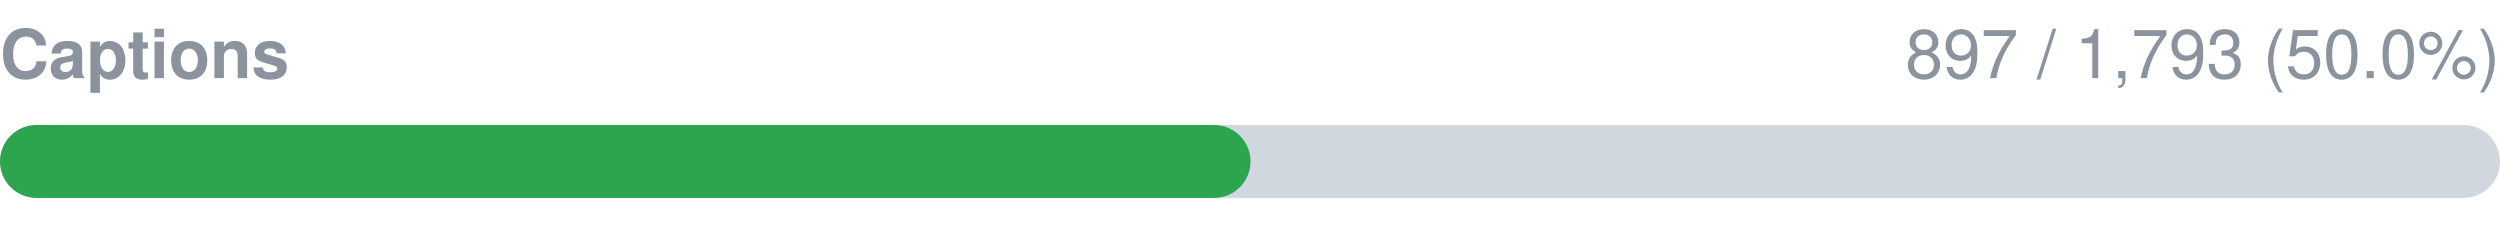
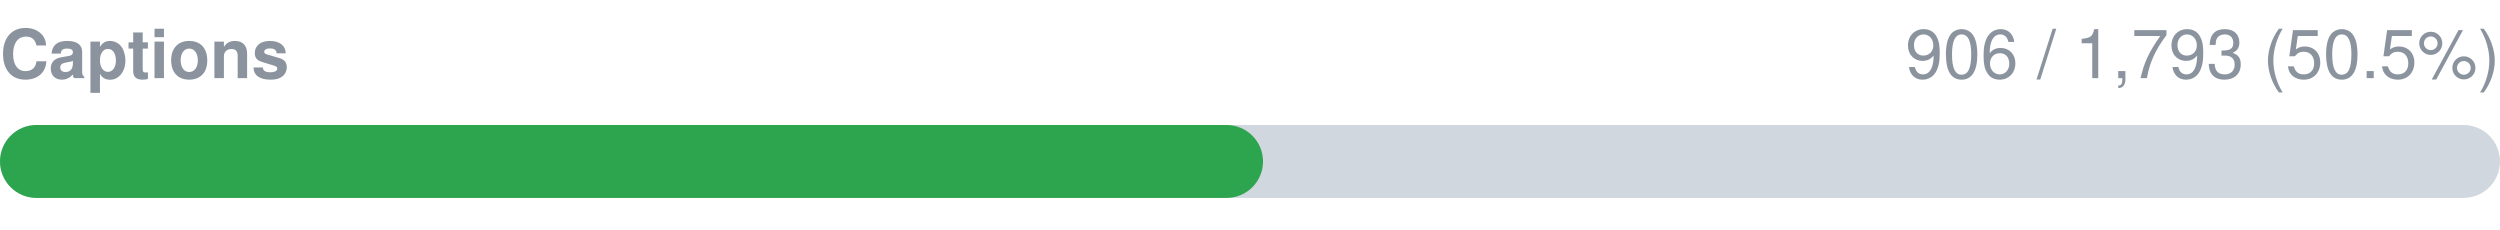
<svg xmlns="http://www.w3.org/2000/svg" width="480" height="44" viewBox="0 0 480 44" role="img">
  <text x="0" y="15" font-family="-apple-system,Segoe UI,Helvetica,Arial,sans-serif" font-size="13" font-weight="600" fill="#8b949e">Captions</text>
-   <text x="480" y="15" font-family="-apple-system,Segoe UI,Helvetica,Arial,sans-serif" font-size="13" text-anchor="end" fill="#8b949e">897 / 1,793 (50.0%)</text>
+   <text x="480" y="15" font-family="-apple-system,Segoe UI,Helvetica,Arial,sans-serif" font-size="13" text-anchor="end" fill="#8b949e">906 / 1,793 (50.5%)</text>
  <rect x="0" y="24" width="480" height="14" rx="7" fill="#d0d7de" />
-   <rect x="0" y="24" width="240.1" height="14" rx="7" fill="#2da44e" />
+   <rect x="0" y="24" width="242.5" height="14" rx="7" fill="#2da44e" />
</svg>
